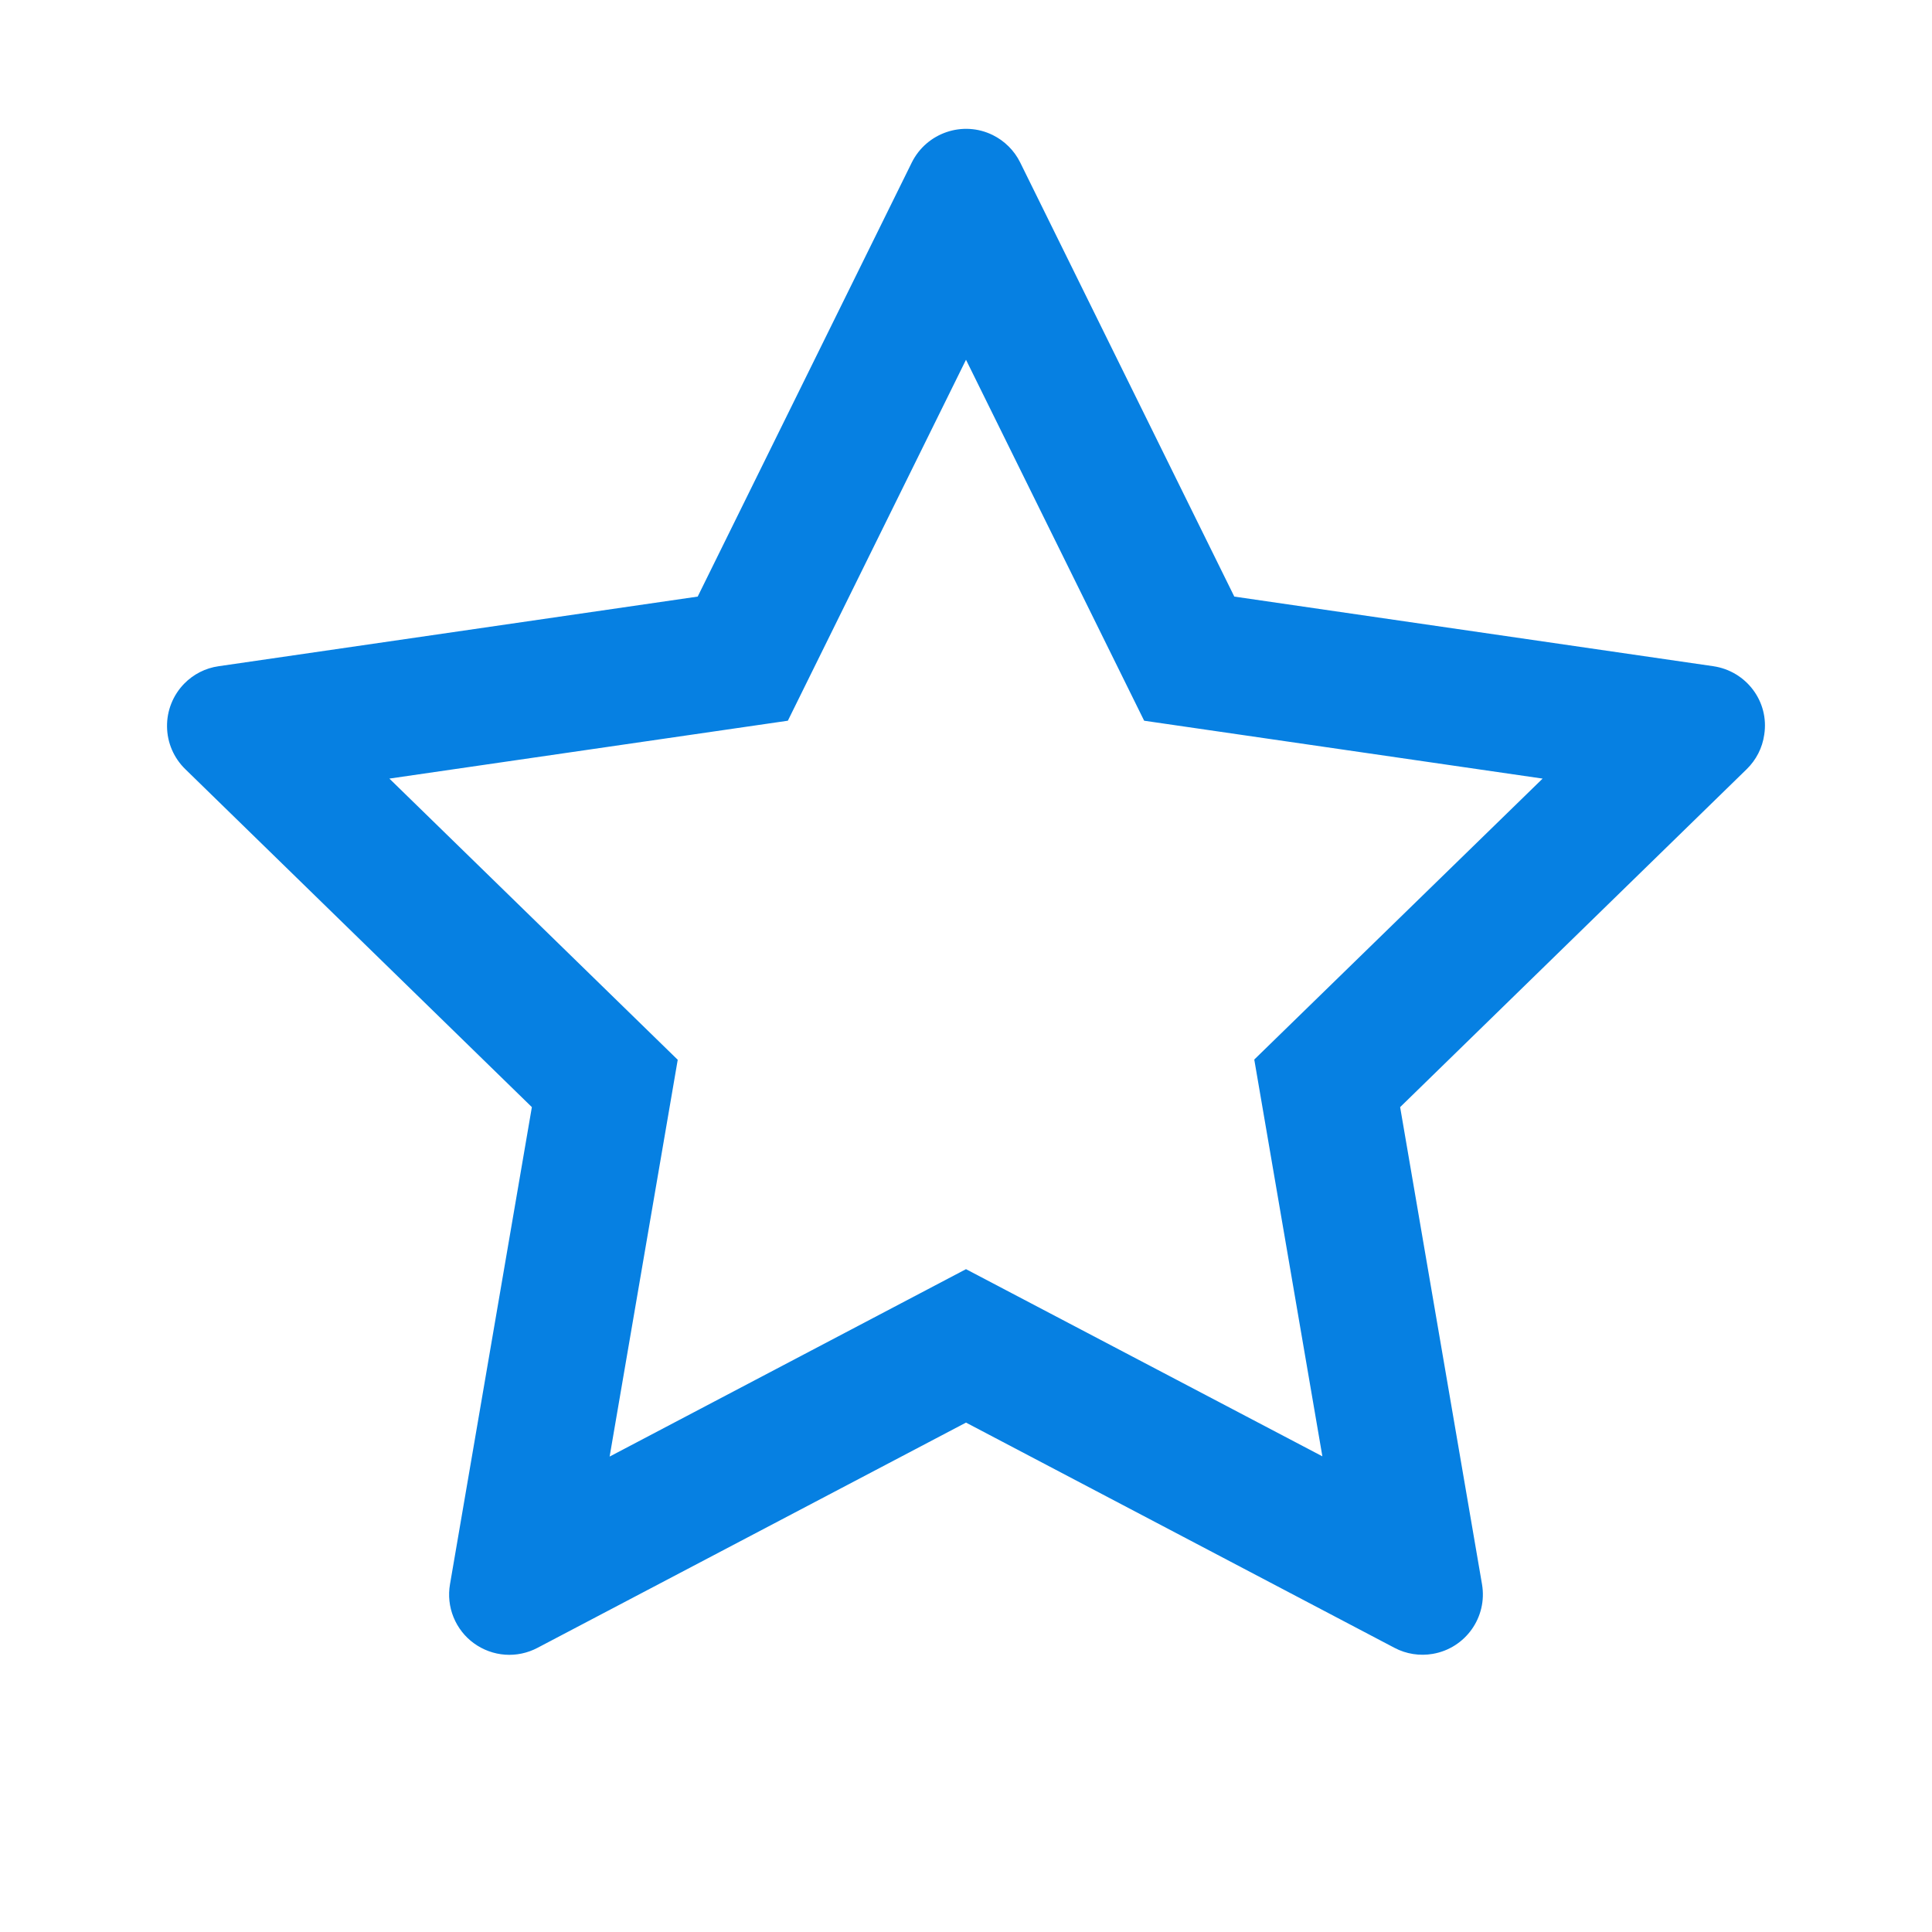
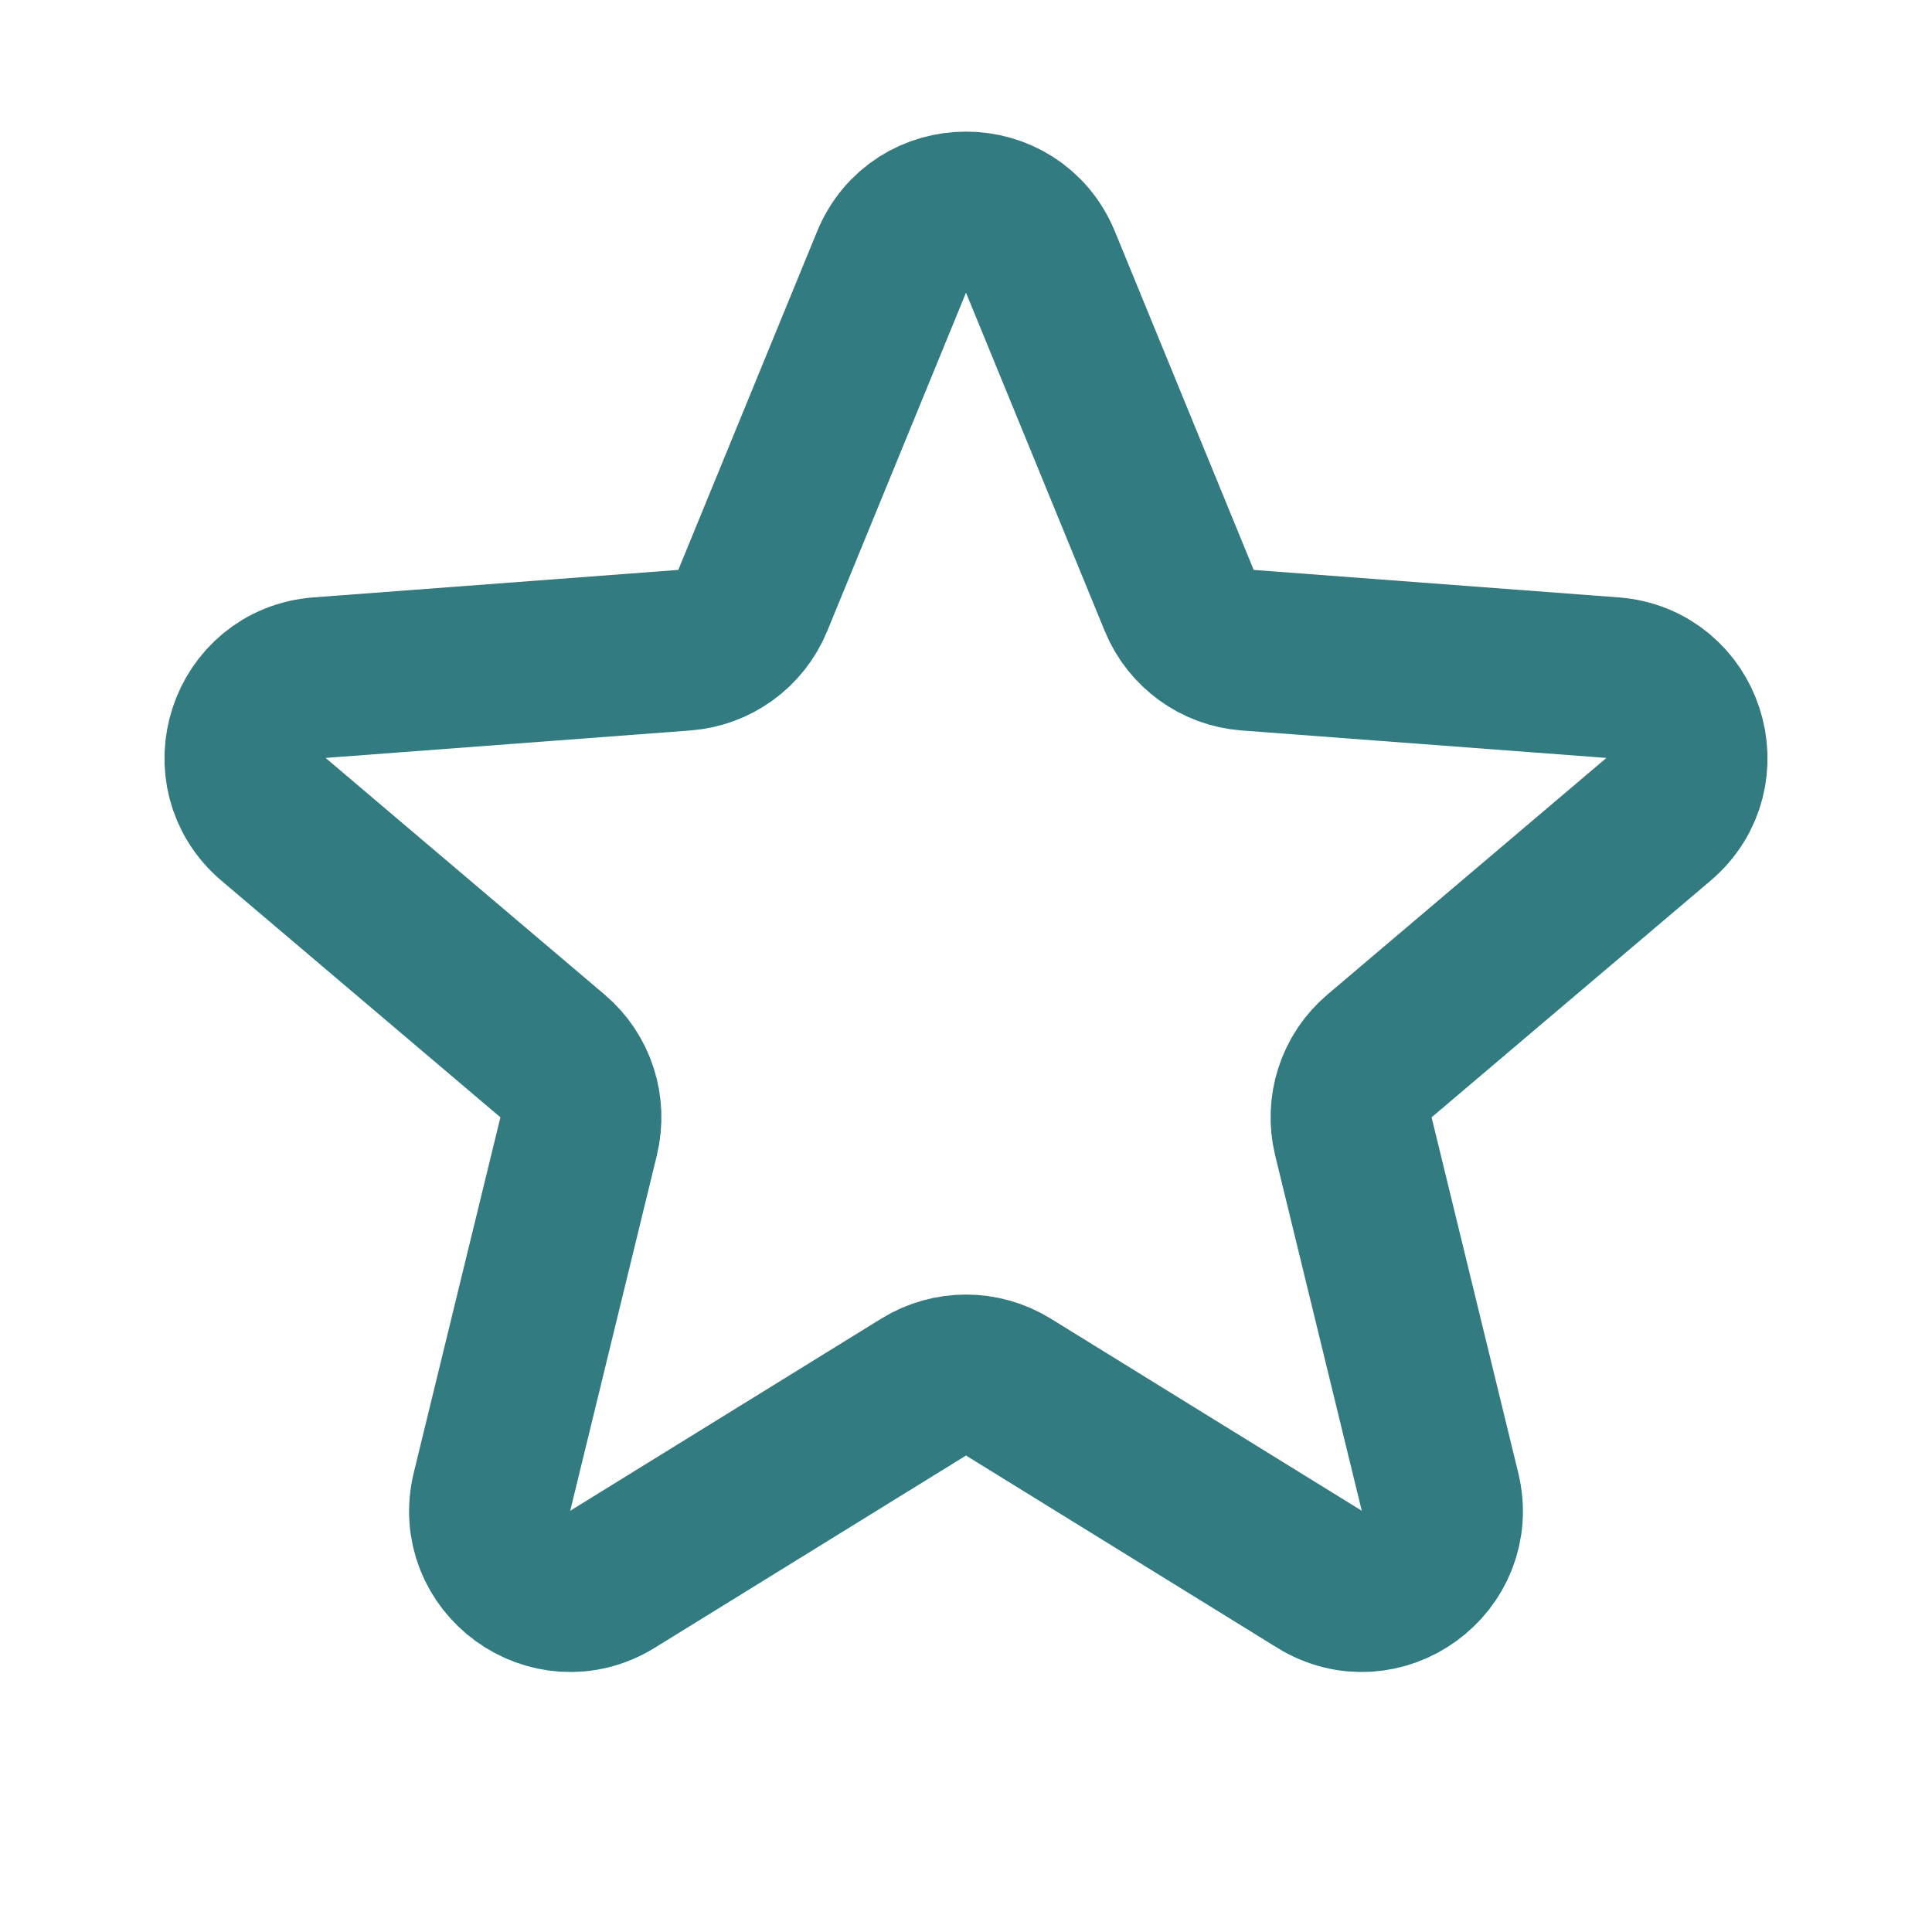
- <svg xmlns="http://www.w3.org/2000/svg" width="24" height="24" viewBox="0 0 24 24" fill="none">
-   <path d="M21.284 8.276L15.333 7.411L12.673 2.018C12.6 1.87 12.48 1.751 12.333 1.678C11.963 1.495 11.512 1.647 11.327 2.018L8.667 7.411L2.716 8.276C2.552 8.299 2.402 8.376 2.287 8.494C2.149 8.636 2.072 8.828 2.075 9.027C2.077 9.226 2.159 9.416 2.302 9.555L6.607 13.753L5.59 19.68C5.566 19.818 5.581 19.96 5.634 20.09C5.687 20.219 5.774 20.332 5.888 20.414C6.001 20.496 6.135 20.545 6.274 20.555C6.414 20.565 6.554 20.535 6.677 20.47L12 17.672L17.323 20.47C17.468 20.547 17.637 20.573 17.798 20.545C18.206 20.475 18.48 20.088 18.41 19.68L17.393 13.753L21.698 9.555C21.816 9.44 21.893 9.29 21.916 9.126C21.98 8.716 21.694 8.337 21.284 8.276ZM15.581 13.162L16.427 18.091L12 15.766L7.573 18.094L8.419 13.165L4.837 9.672L9.787 8.953L12 4.469L14.213 8.953L19.163 9.672L15.581 13.162Z" fill="#0680E2" />
+ <svg xmlns="http://www.w3.org/2000/svg" width="800px" height="800px" viewBox="0 0 24 24" fill="none">
+   <g id="SVGRepo_bgCarrier" stroke-width="0" />
+   <g id="SVGRepo_tracerCarrier" stroke-linecap="round" stroke-linejoin="round" />
+   <g id="SVGRepo_iconCarrier">
+     <path d="M11.075 3.256C11.414 2.428 12.586 2.428 12.925 3.256L14.649 7.46C14.793 7.81 15.122 8.049 15.499 8.077L20.03 8.418C20.922 8.485 21.284 9.599 20.602 10.178L17.137 13.117C16.848 13.361 16.723 13.748 16.812 14.116L17.888 18.53C18.1 19.399 17.152 20.088 16.391 19.618L12.525 17.23C12.203 17.032 11.797 17.032 11.475 17.23L7.609 19.618C6.848 20.088 5.9 19.399 6.112 18.53L7.188 14.116C7.277 13.748 7.152 13.361 6.863 13.117L3.398 10.178C2.716 9.599 3.078 8.485 3.97 8.418L8.5 8.077C8.878 8.049 9.207 7.81 9.351 7.46L11.075 3.256Z" stroke="#327b81" stroke-width="2" />
+   </g>
</svg>
